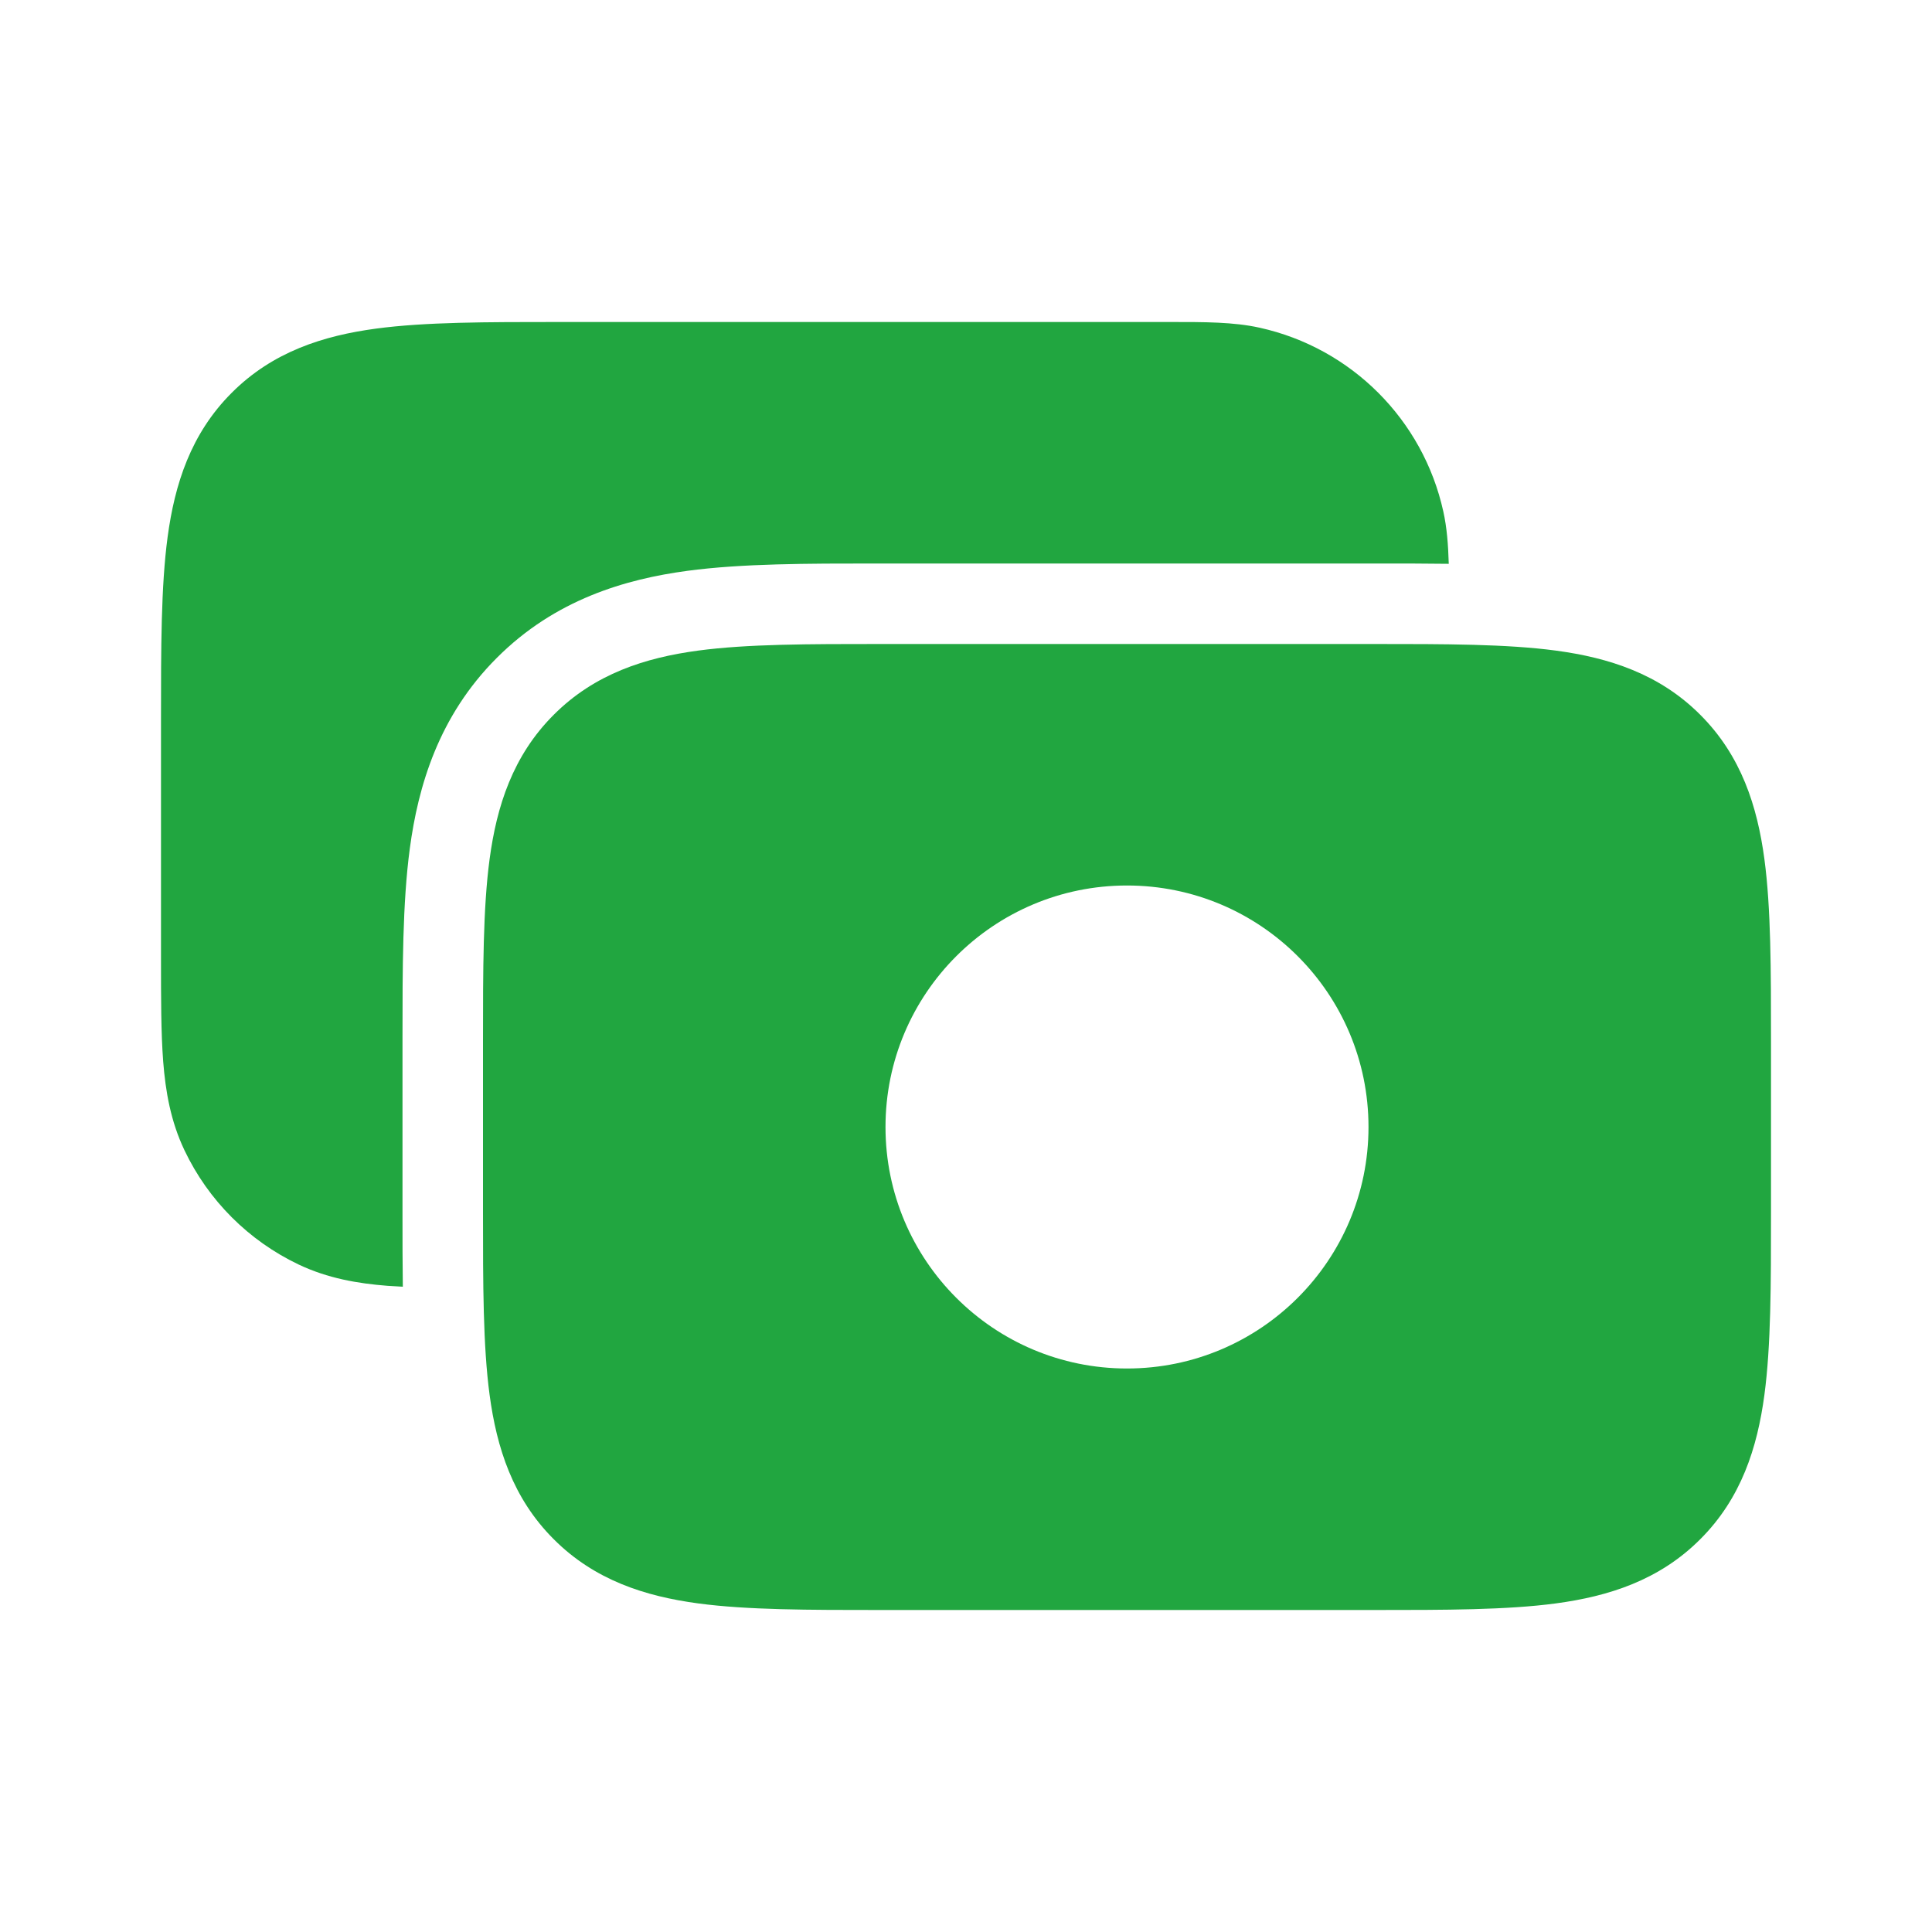
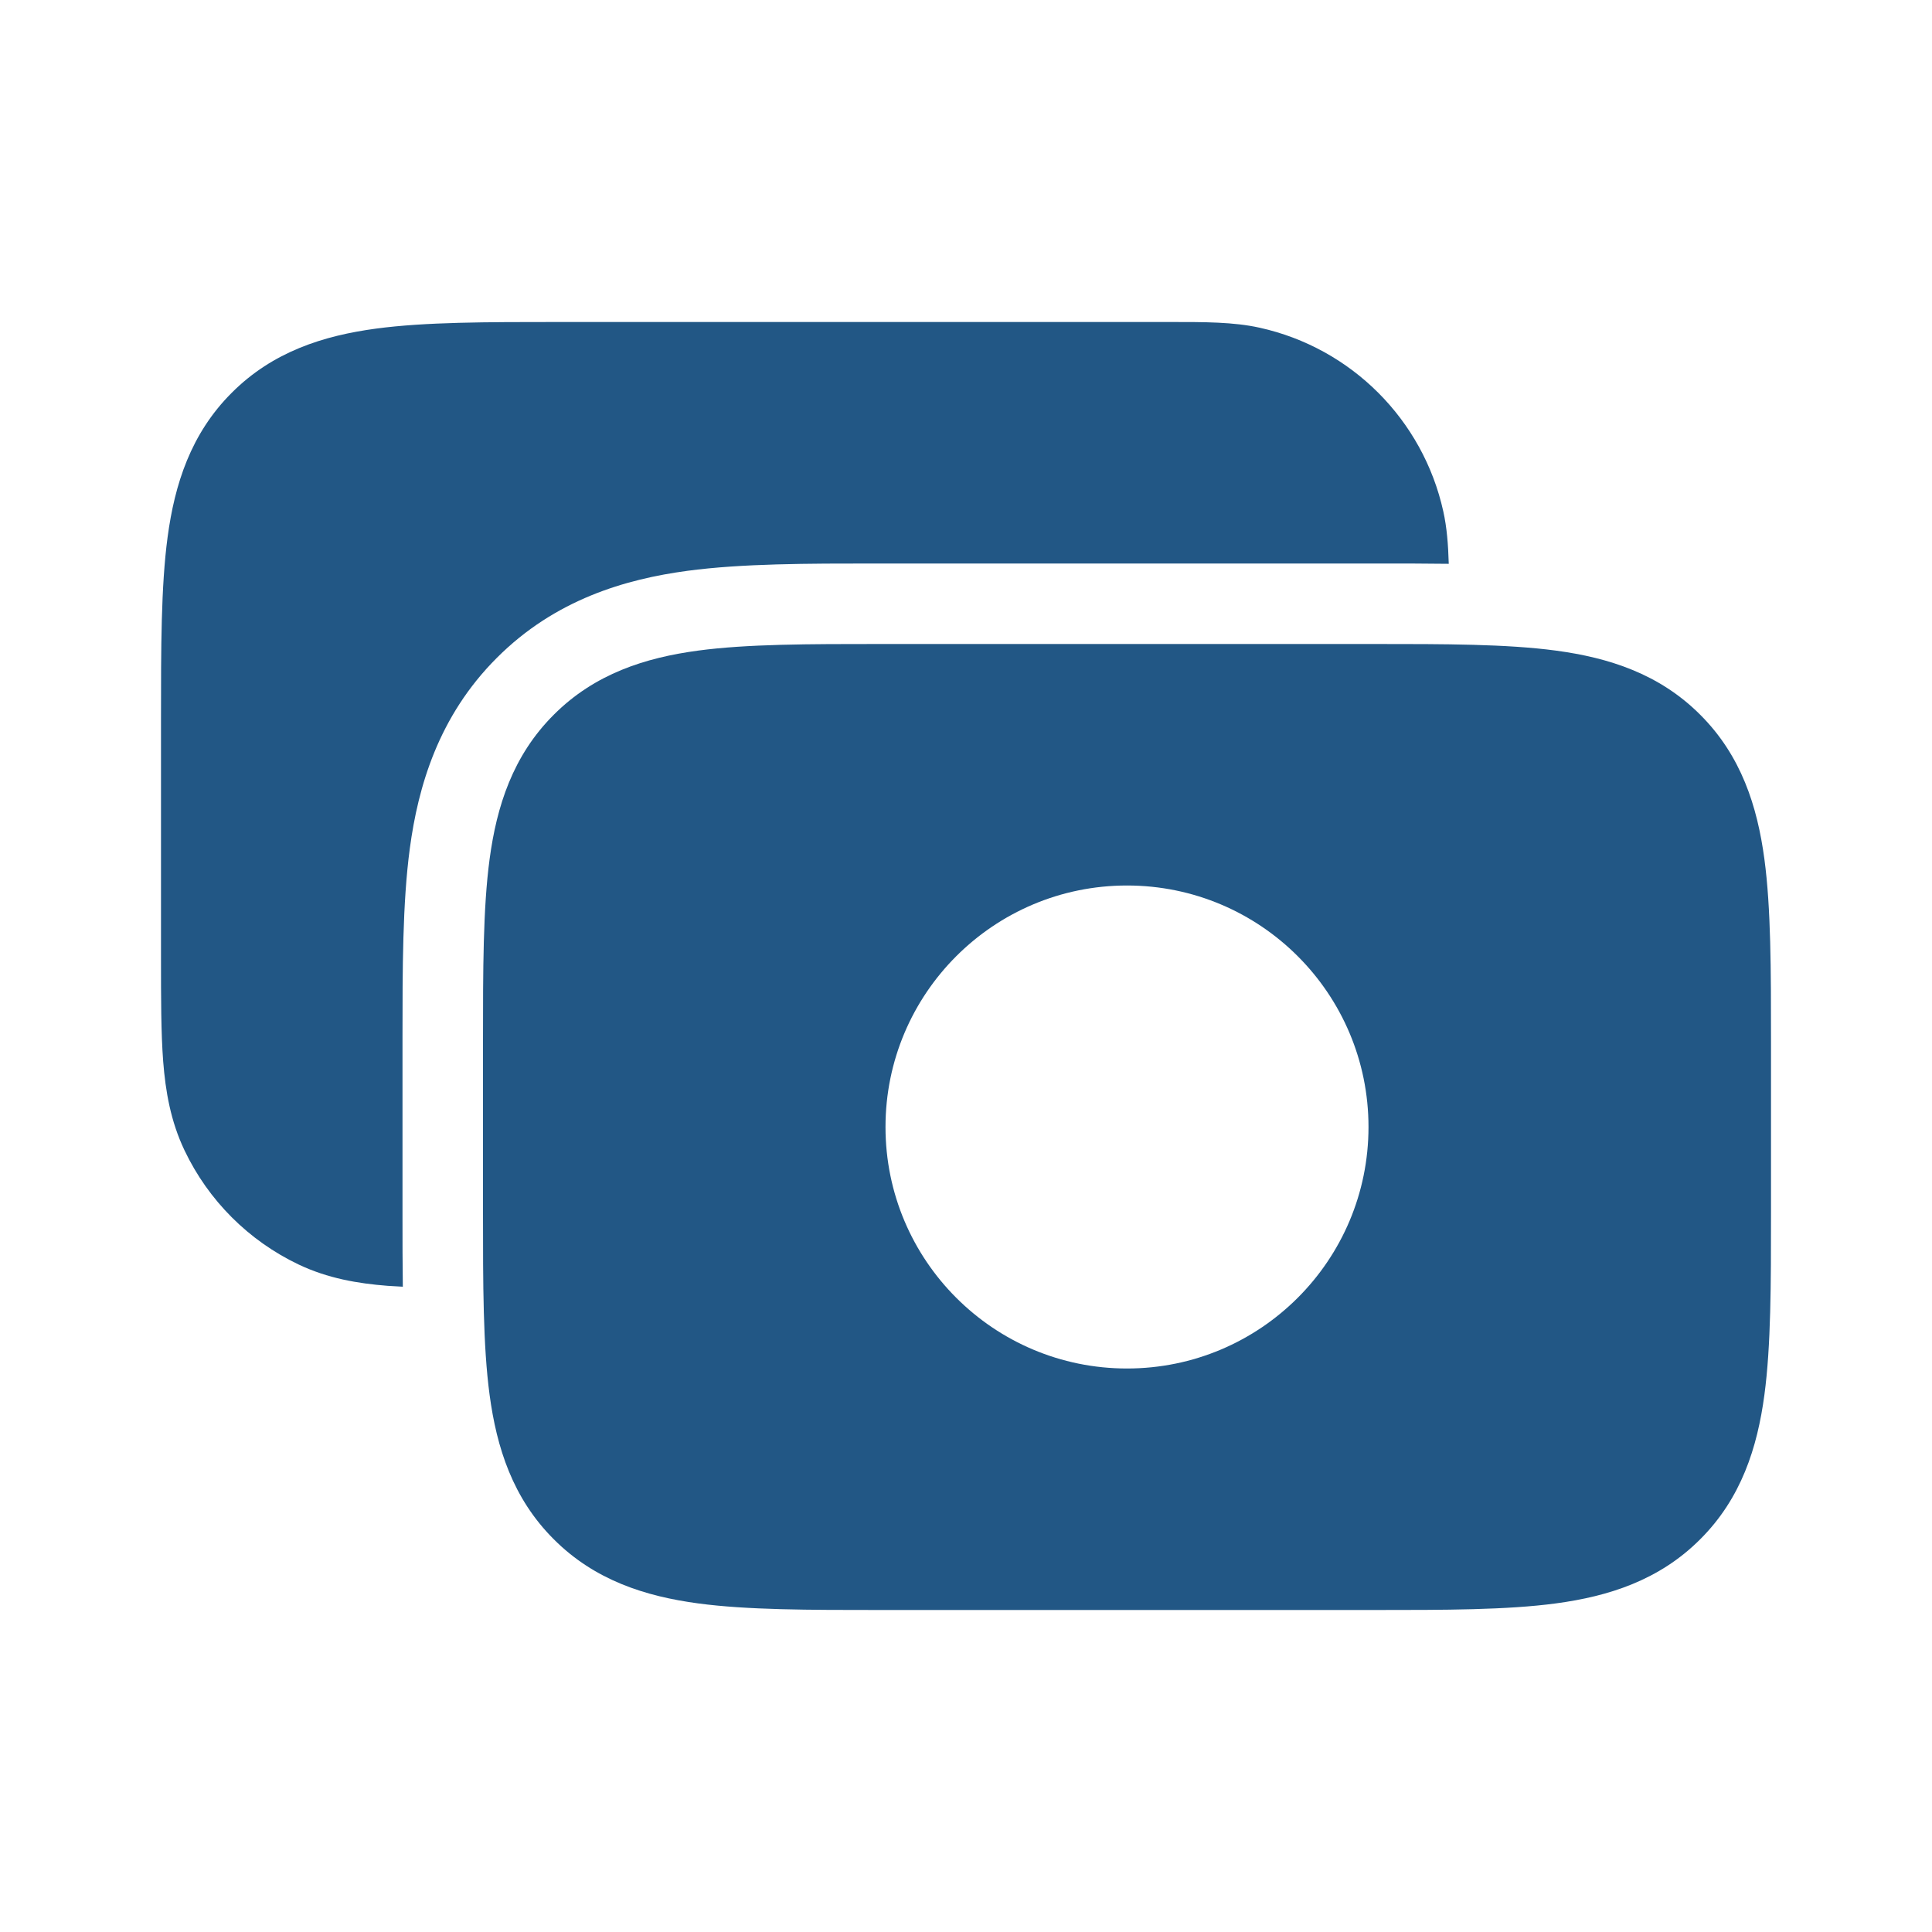
<svg xmlns="http://www.w3.org/2000/svg" width="800px" height="800px" viewBox="0 0 24 24" fill="none">
  <g id="SVGRepo_bgCarrier" stroke-width="0" />
  <g id="SVGRepo_tracerCarrier" stroke-linecap="round" stroke-linejoin="round" />
  <g id="SVGRepo_iconCarrier">
    <rect width="24" height="24" fill="white" />
-     <path fill-rule="evenodd" clip-rule="evenodd" d="M22 12.934C22 12.956 22 12.978 22 13L22 15C22 15.022 22 15.044 22 15.066C22 15.952 22 16.716 21.918 17.328C21.83 17.983 21.631 18.612 21.121 19.121C20.612 19.631 19.983 19.83 19.328 19.918C18.716 20 17.952 20 17.066 20L10.934 20C10.048 20 9.284 20 8.672 19.918C8.017 19.83 7.388 19.631 6.879 19.121C6.369 18.612 6.17 17.983 6.082 17.328C6 16.716 6 15.952 6 15.066L6 12.934C6 12.048 6 11.284 6.082 10.672C6.17 10.017 6.369 9.388 6.879 8.879C7.388 8.369 8.017 8.17 8.672 8.082C9.284 8 10.048 8 10.934 8L17 8C17.022 8 17.044 8 17.066 8C17.952 8 18.716 8 19.328 8.082C19.983 8.17 20.612 8.369 21.121 8.879C21.631 9.388 21.83 10.017 21.918 10.672C22 11.284 22 12.048 22 12.934ZM11 14C11 12.343 12.343 11 14 11C15.657 11 17 12.343 17 14C17 15.657 15.657 17 14 17C12.343 17 11 15.657 11 14Z" fill="#21a640" />
-     <path d="M17.997 7.004C17.71 7 17.416 7 17.119 7L10.881 7C10.038 7 9.218 7 8.539 7.091C7.773 7.194 6.898 7.445 6.172 8.172C5.445 8.898 5.194 9.773 5.091 10.539C5 11.218 5 12.037 5 12.881V15.119C5 15.412 5 15.702 5.004 15.984C4.939 15.981 4.876 15.977 4.816 15.973C4.443 15.944 4.071 15.88 3.709 15.708C3.088 15.412 2.588 14.912 2.292 14.29C2.12 13.929 2.056 13.557 2.027 13.184C2 12.83 2 12.401 2 11.904L2 8.934C2 8.048 2 7.284 2.082 6.672C2.17 6.017 2.369 5.388 2.879 4.879C3.388 4.369 4.017 4.17 4.672 4.082C5.284 4 6.048 4 6.934 4L14.539 4C14.961 4 15.324 3.999 15.648 4.071C16.787 4.323 17.677 5.213 17.929 6.352C17.974 6.553 17.99 6.768 17.997 7.004Z" fill="#21a640" />
+     <path fill-rule="evenodd" clip-rule="evenodd" d="M22 12.934C22 12.956 22 12.978 22 13L22 15C22 15.022 22 15.044 22 15.066C22 15.952 22 16.716 21.918 17.328C21.83 17.983 21.631 18.612 21.121 19.121C20.612 19.631 19.983 19.83 19.328 19.918C18.716 20 17.952 20 17.066 20L10.934 20C10.048 20 9.284 20 8.672 19.918C8.017 19.83 7.388 19.631 6.879 19.121C6.369 18.612 6.17 17.983 6.082 17.328C6 16.716 6 15.952 6 15.066L6 12.934C6 12.048 6 11.284 6.082 10.672C6.17 10.017 6.369 9.388 6.879 8.879C7.388 8.369 8.017 8.17 8.672 8.082C9.284 8 10.048 8 10.934 8L17 8C17.022 8 17.044 8 17.066 8C17.952 8 18.716 8 19.328 8.082C19.983 8.17 20.612 8.369 21.121 8.879C21.631 9.388 21.83 10.017 21.918 10.672C22 11.284 22 12.048 22 12.934ZM11 14C11 12.343 12.343 11 14 11C15.657 11 17 12.343 17 14C17 15.657 15.657 17 14 17C12.343 17 11 15.657 11 14Z" fill="#225785" />
+     <path d="M17.997 7.004C17.71 7 17.416 7 17.119 7L10.881 7C10.038 7 9.218 7 8.539 7.091C7.773 7.194 6.898 7.445 6.172 8.172C5.445 8.898 5.194 9.773 5.091 10.539C5 11.218 5 12.037 5 12.881V15.119C5 15.412 5 15.702 5.004 15.984C4.939 15.981 4.876 15.977 4.816 15.973C4.443 15.944 4.071 15.88 3.709 15.708C3.088 15.412 2.588 14.912 2.292 14.29C2.12 13.929 2.056 13.557 2.027 13.184C2 12.83 2 12.401 2 11.904L2 8.934C2 8.048 2 7.284 2.082 6.672C2.17 6.017 2.369 5.388 2.879 4.879C3.388 4.369 4.017 4.17 4.672 4.082C5.284 4 6.048 4 6.934 4L14.539 4C14.961 4 15.324 3.999 15.648 4.071C16.787 4.323 17.677 5.213 17.929 6.352C17.974 6.553 17.99 6.768 17.997 7.004Z" fill="#225785" />
  </g>
</svg>
